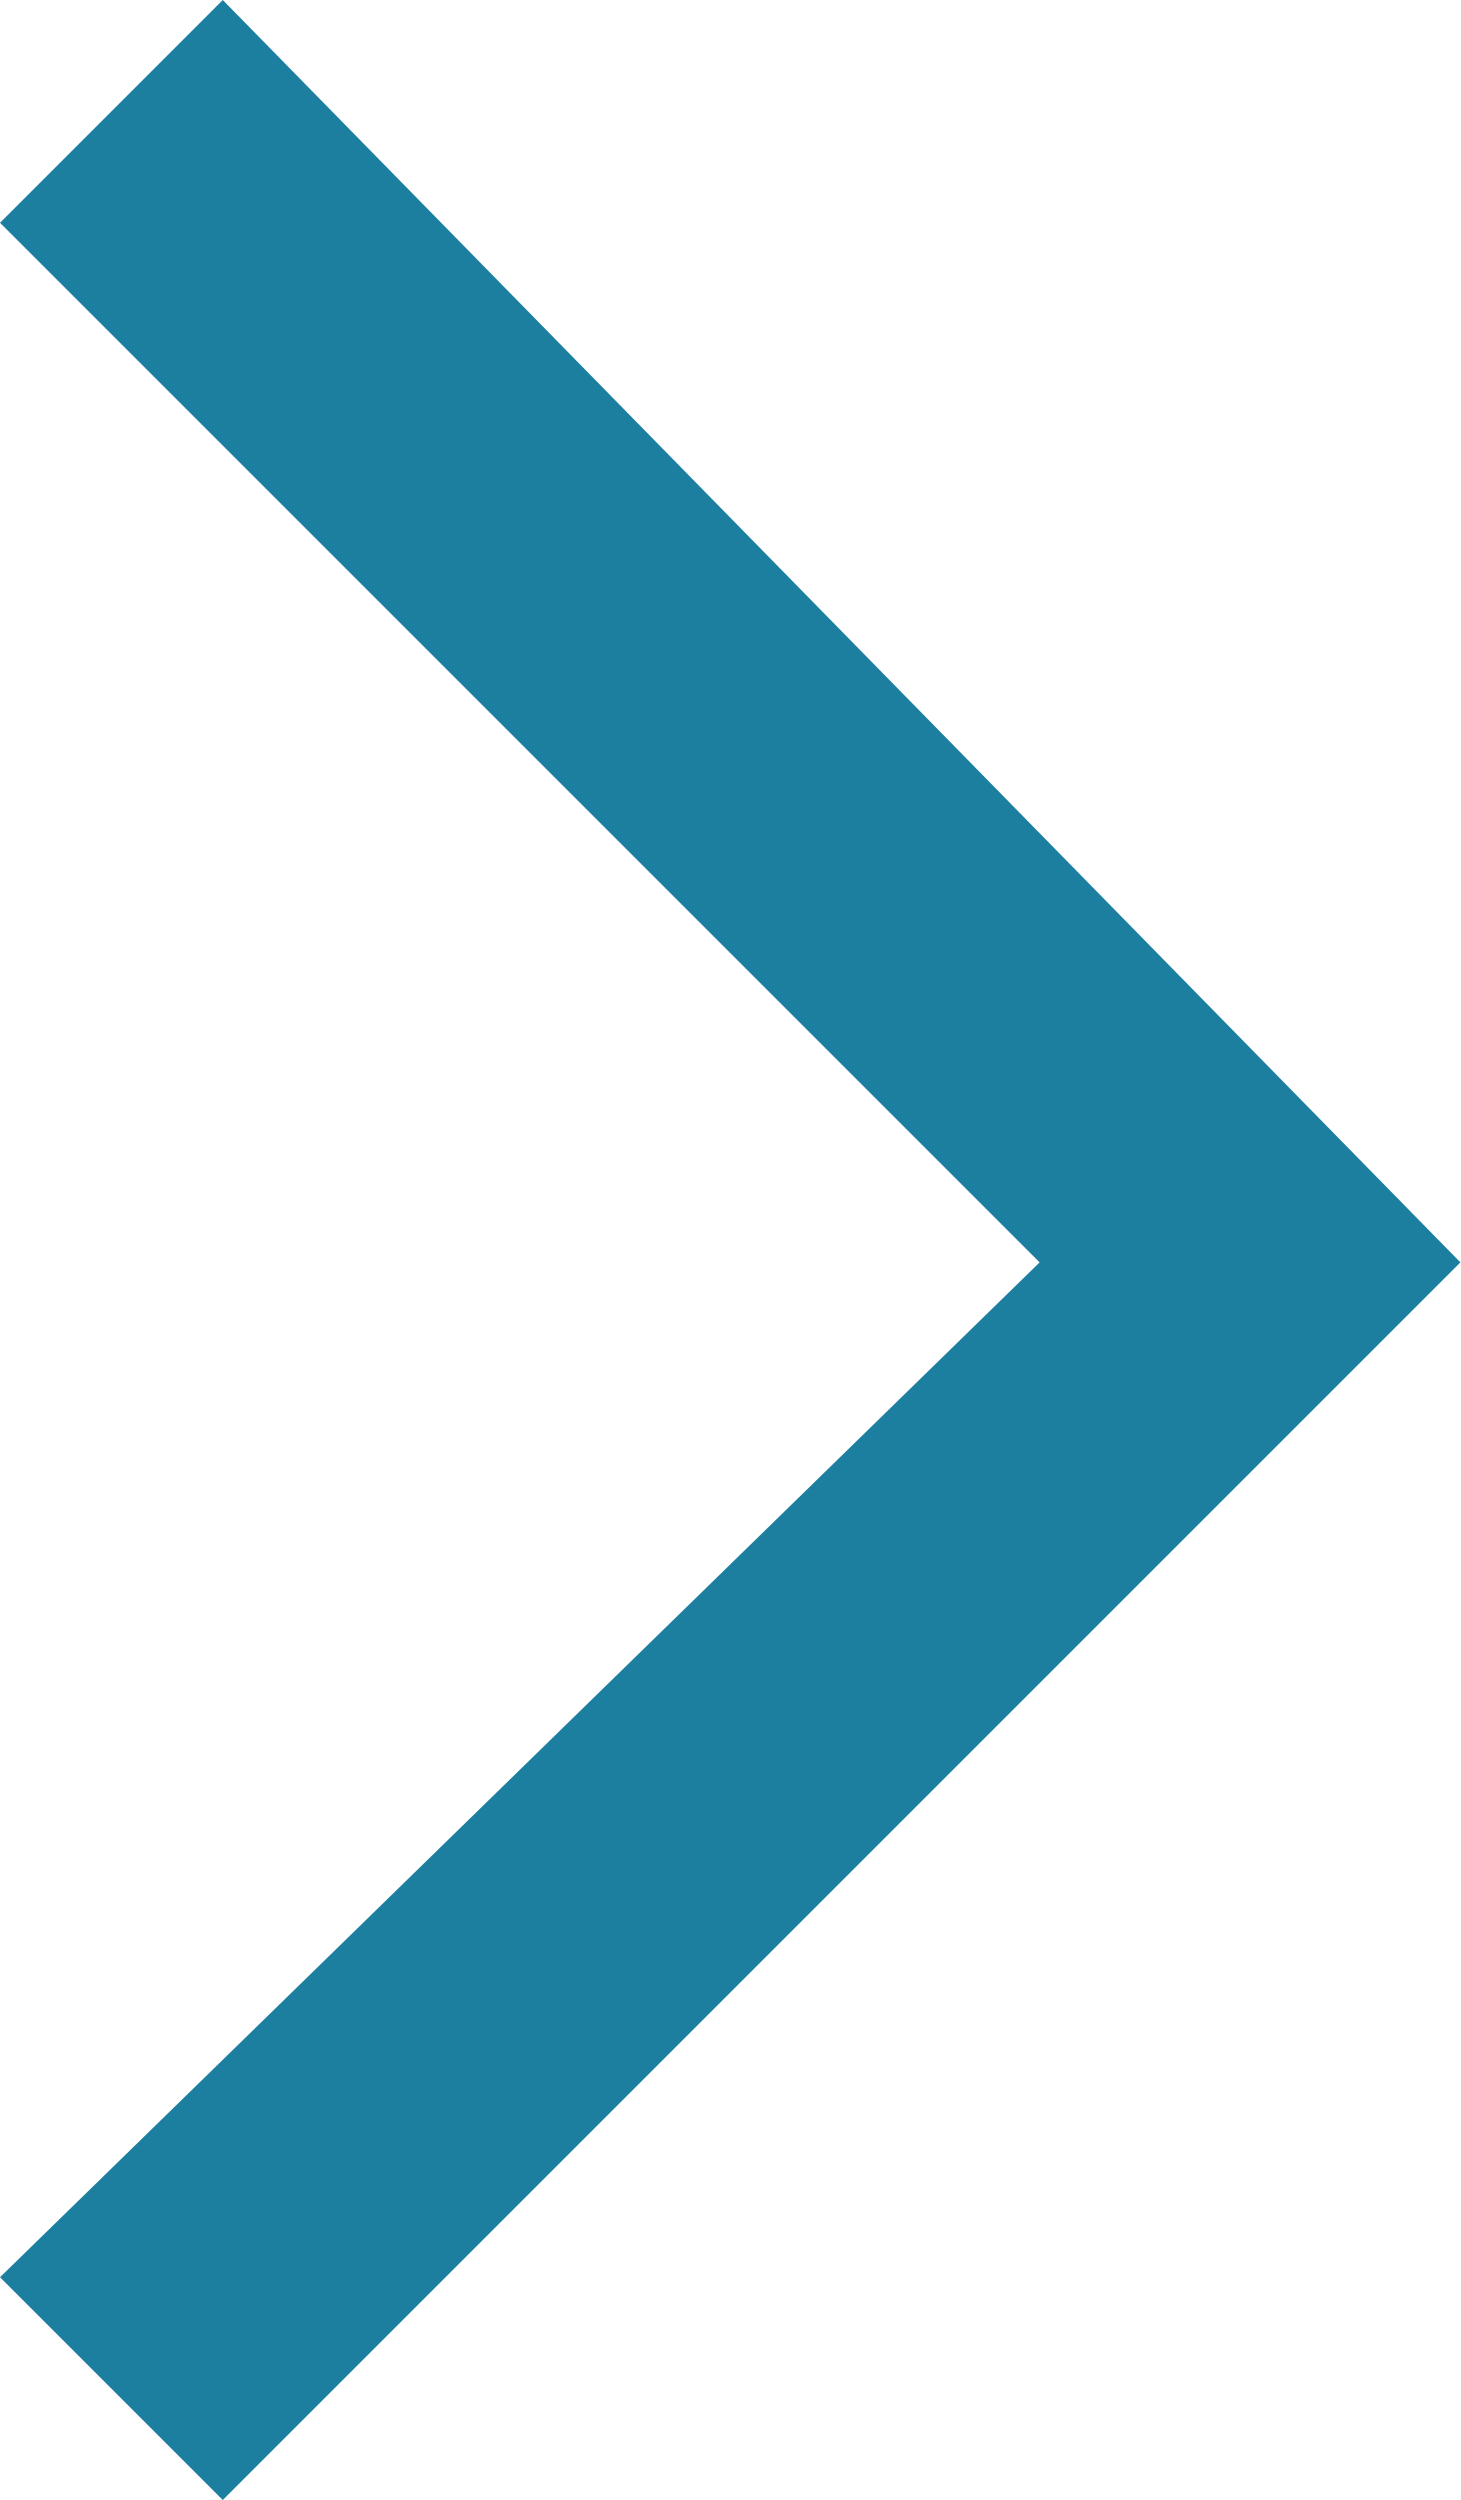
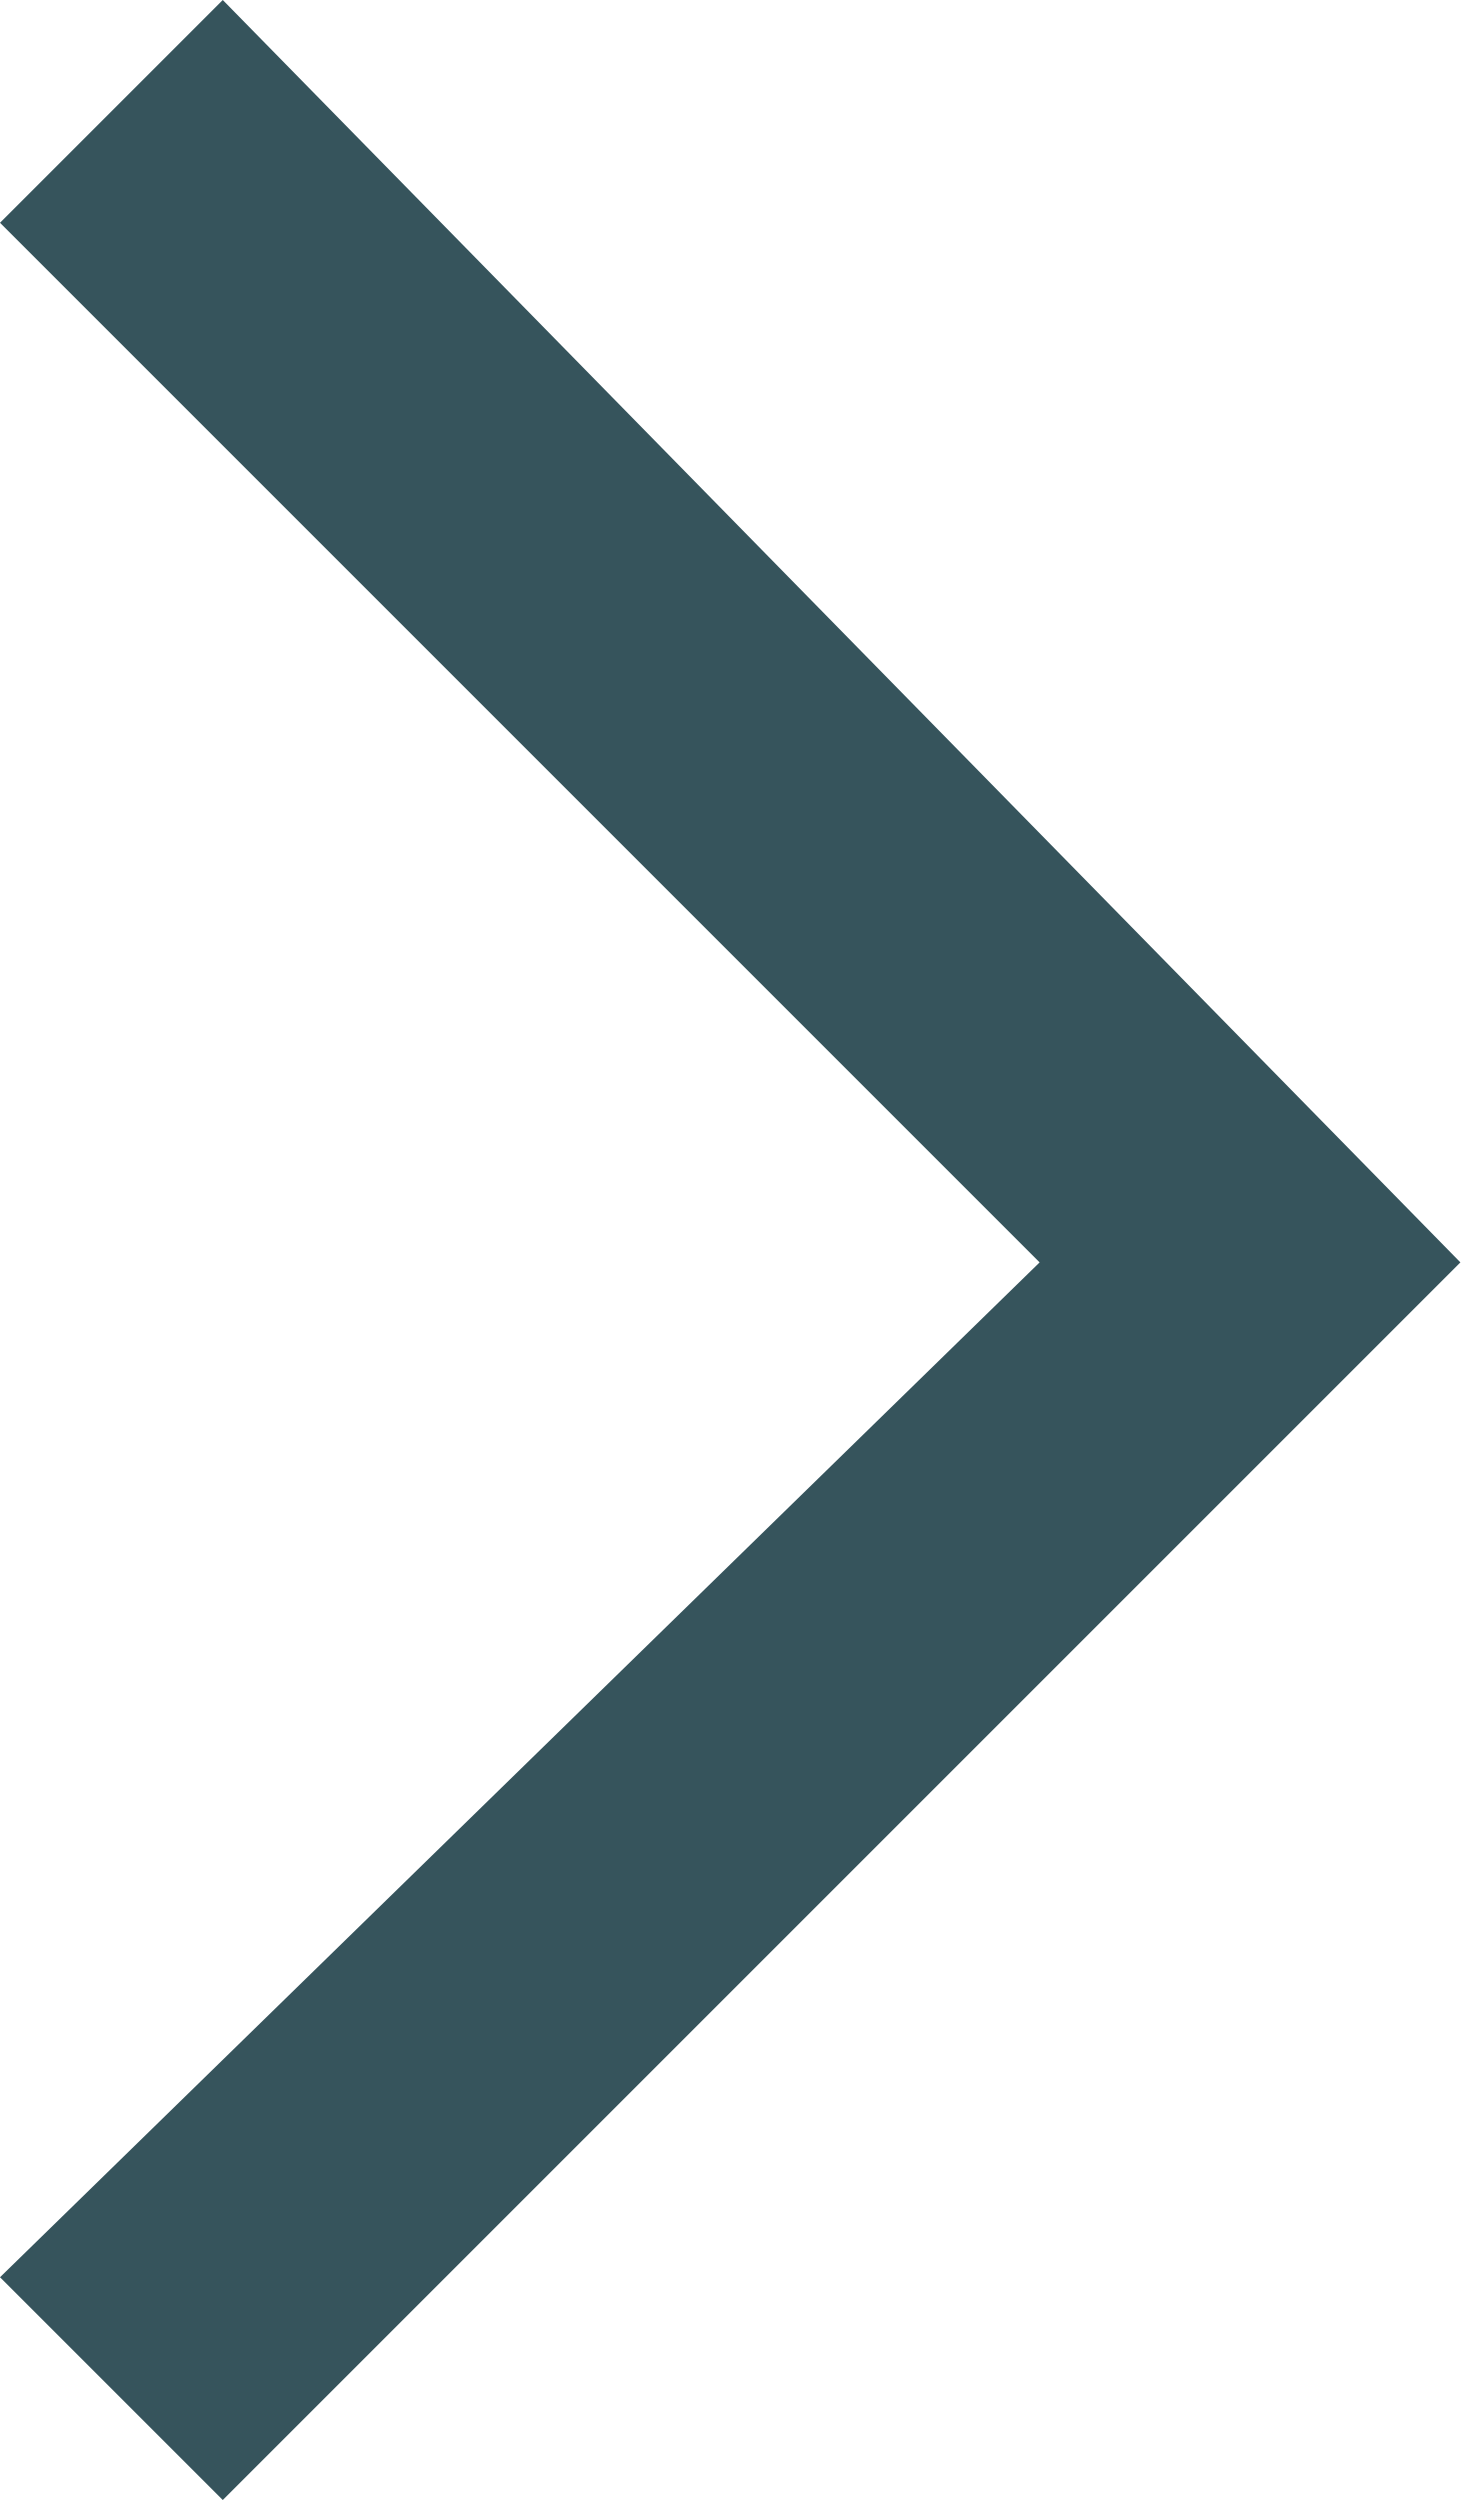
- <svg xmlns="http://www.w3.org/2000/svg" version="1.1" id="Layer_1" x="0px" y="0px" viewBox="-597 783.8 5.9 10.1" style="enable-background:new -597 783.8 5.9 10.1;" xml:space="preserve">
-   <style type="text/css">
- 	.st0{fill:#1C7FA0;}
- </style>
+ <svg xmlns="http://www.w3.org/2000/svg" version="1.1" id="Layer_1" x="0px" y="0px" viewBox="-899 1175.7 5.9 10.1" enable-background="new -899 1175.7 5.9 10.1" xml:space="preserve">
  <g>
    <g>
-       <polygon class="st0" points="-596.1,793.9 -597,793 -592.8,788.9 -597,784.7 -596.1,783.8 -591.1,788.9   " />
+       <polygon fill="#36545C" points="-898.1,1185.8 -899,1184.9 -894.8,1180.8 -899,1176.6 -898.1,1175.7 -893.1,1180.8   " />
    </g>
  </g>
</svg>
